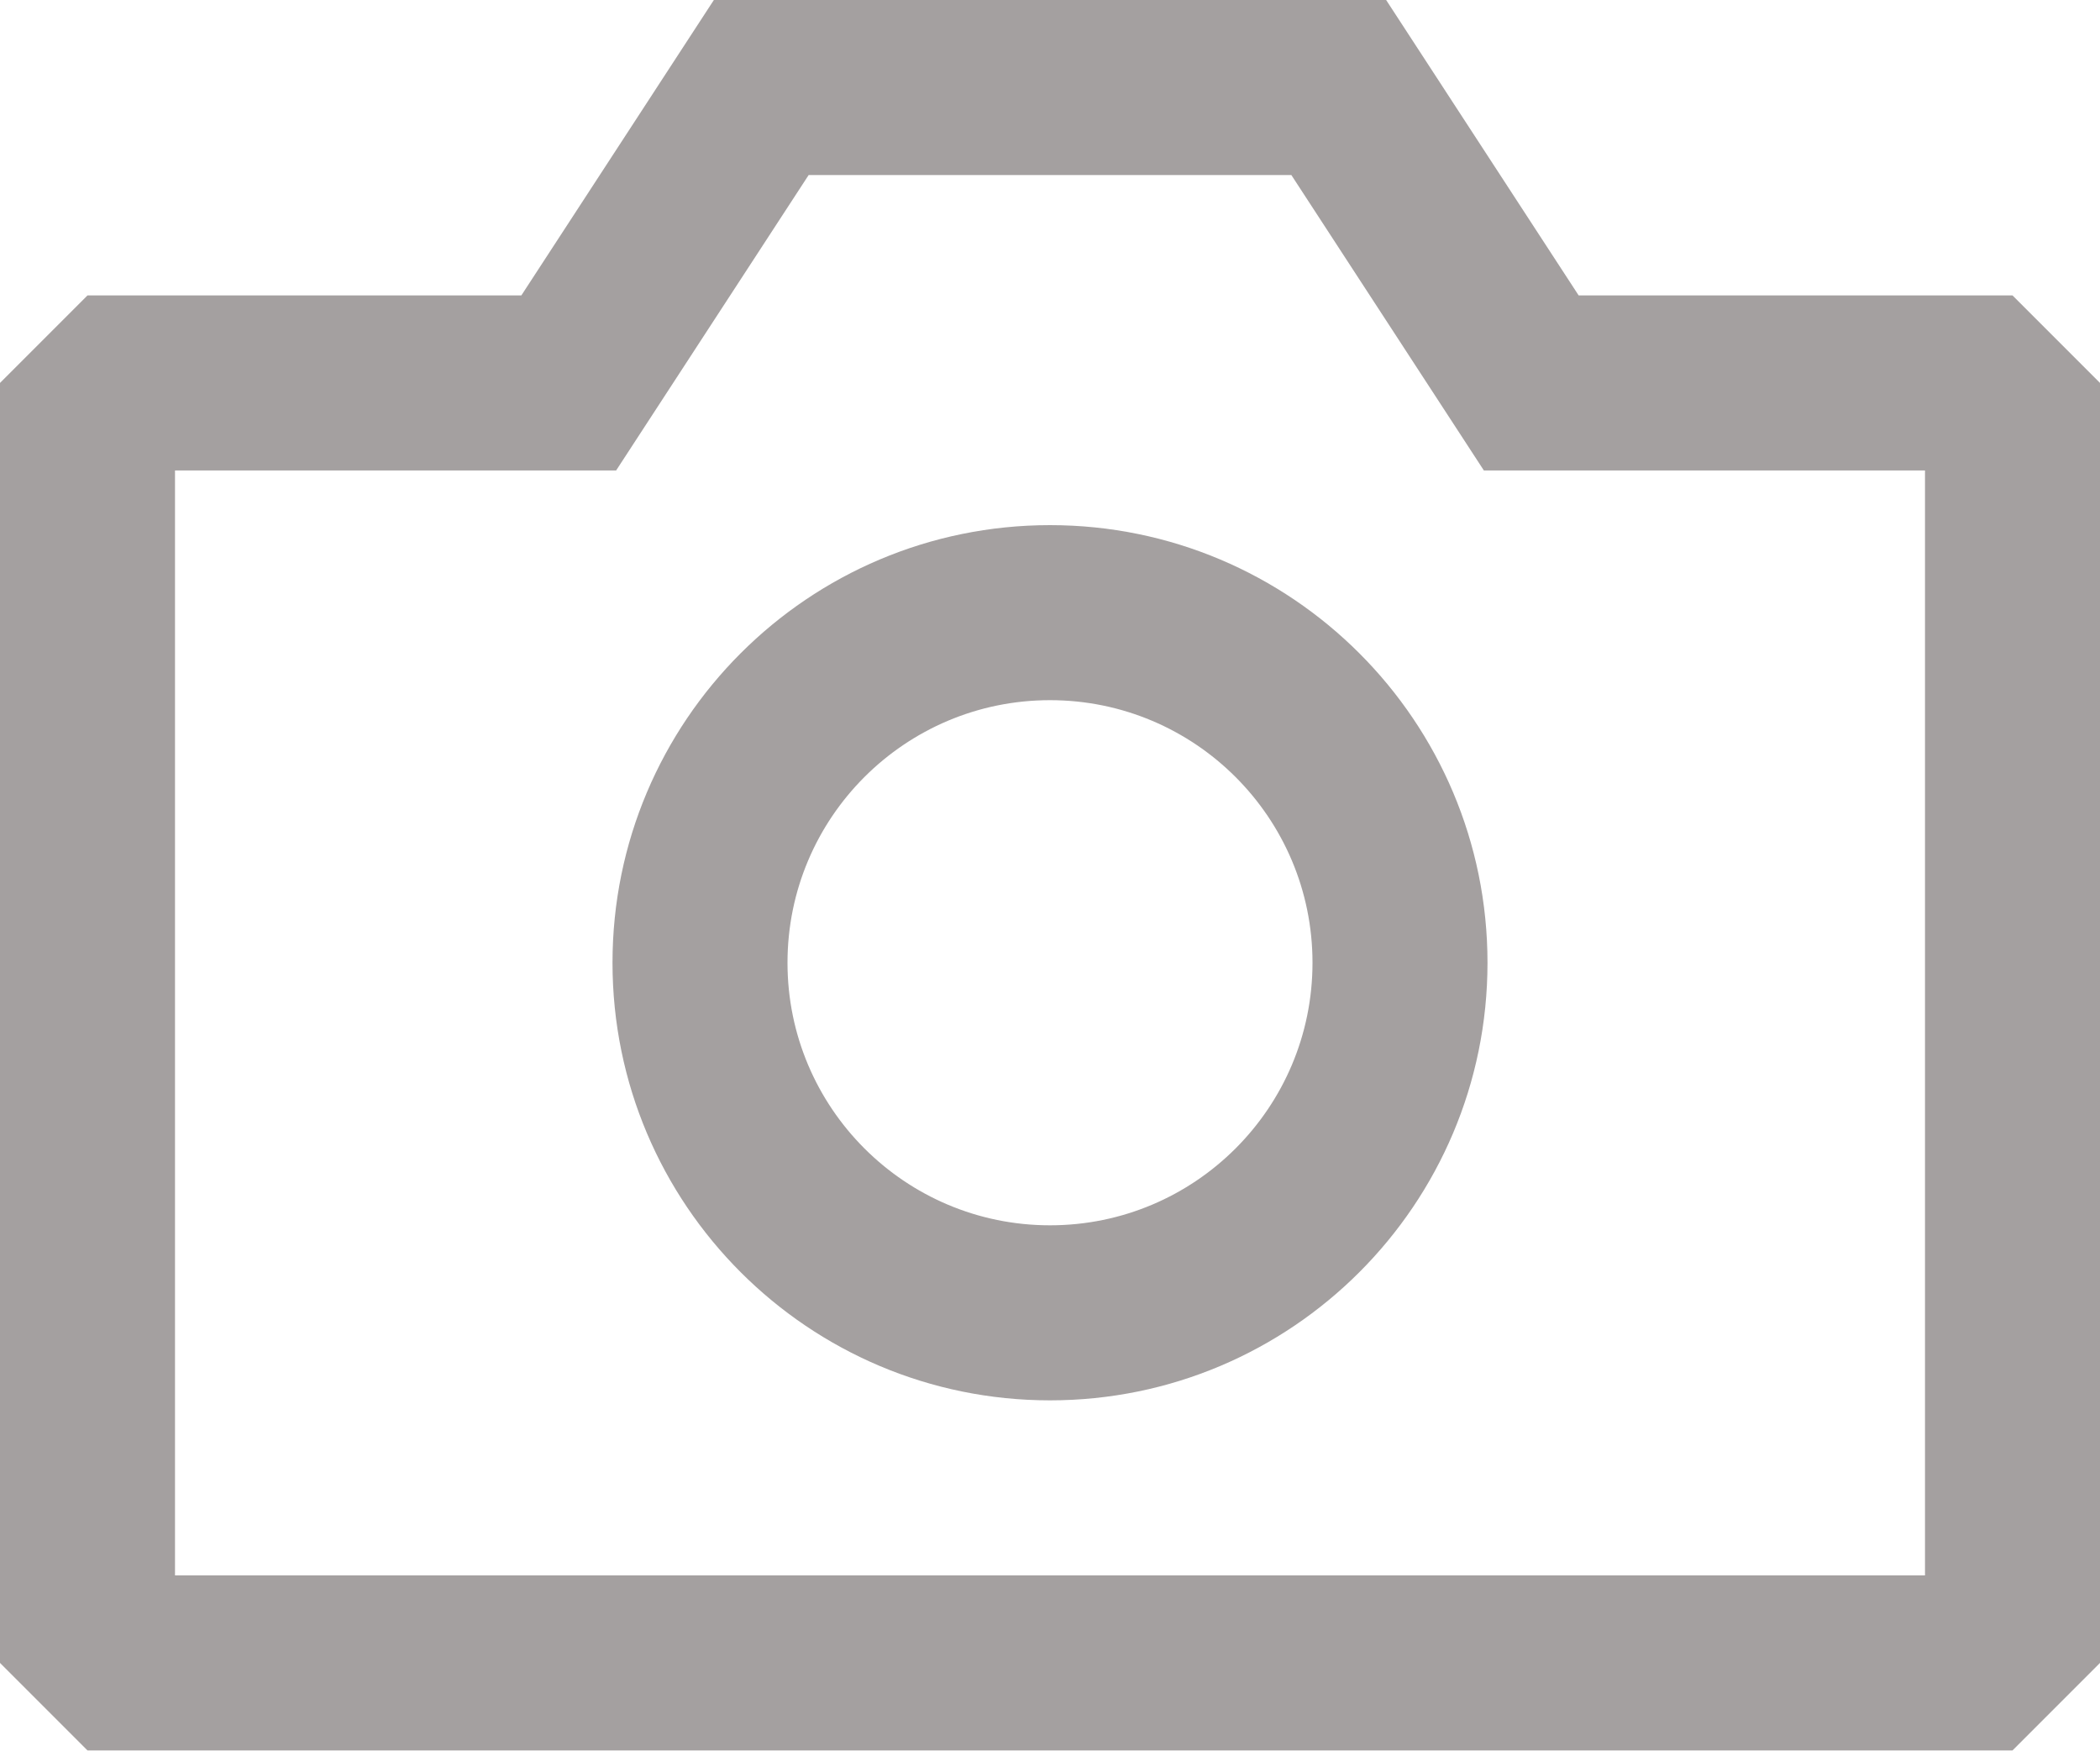
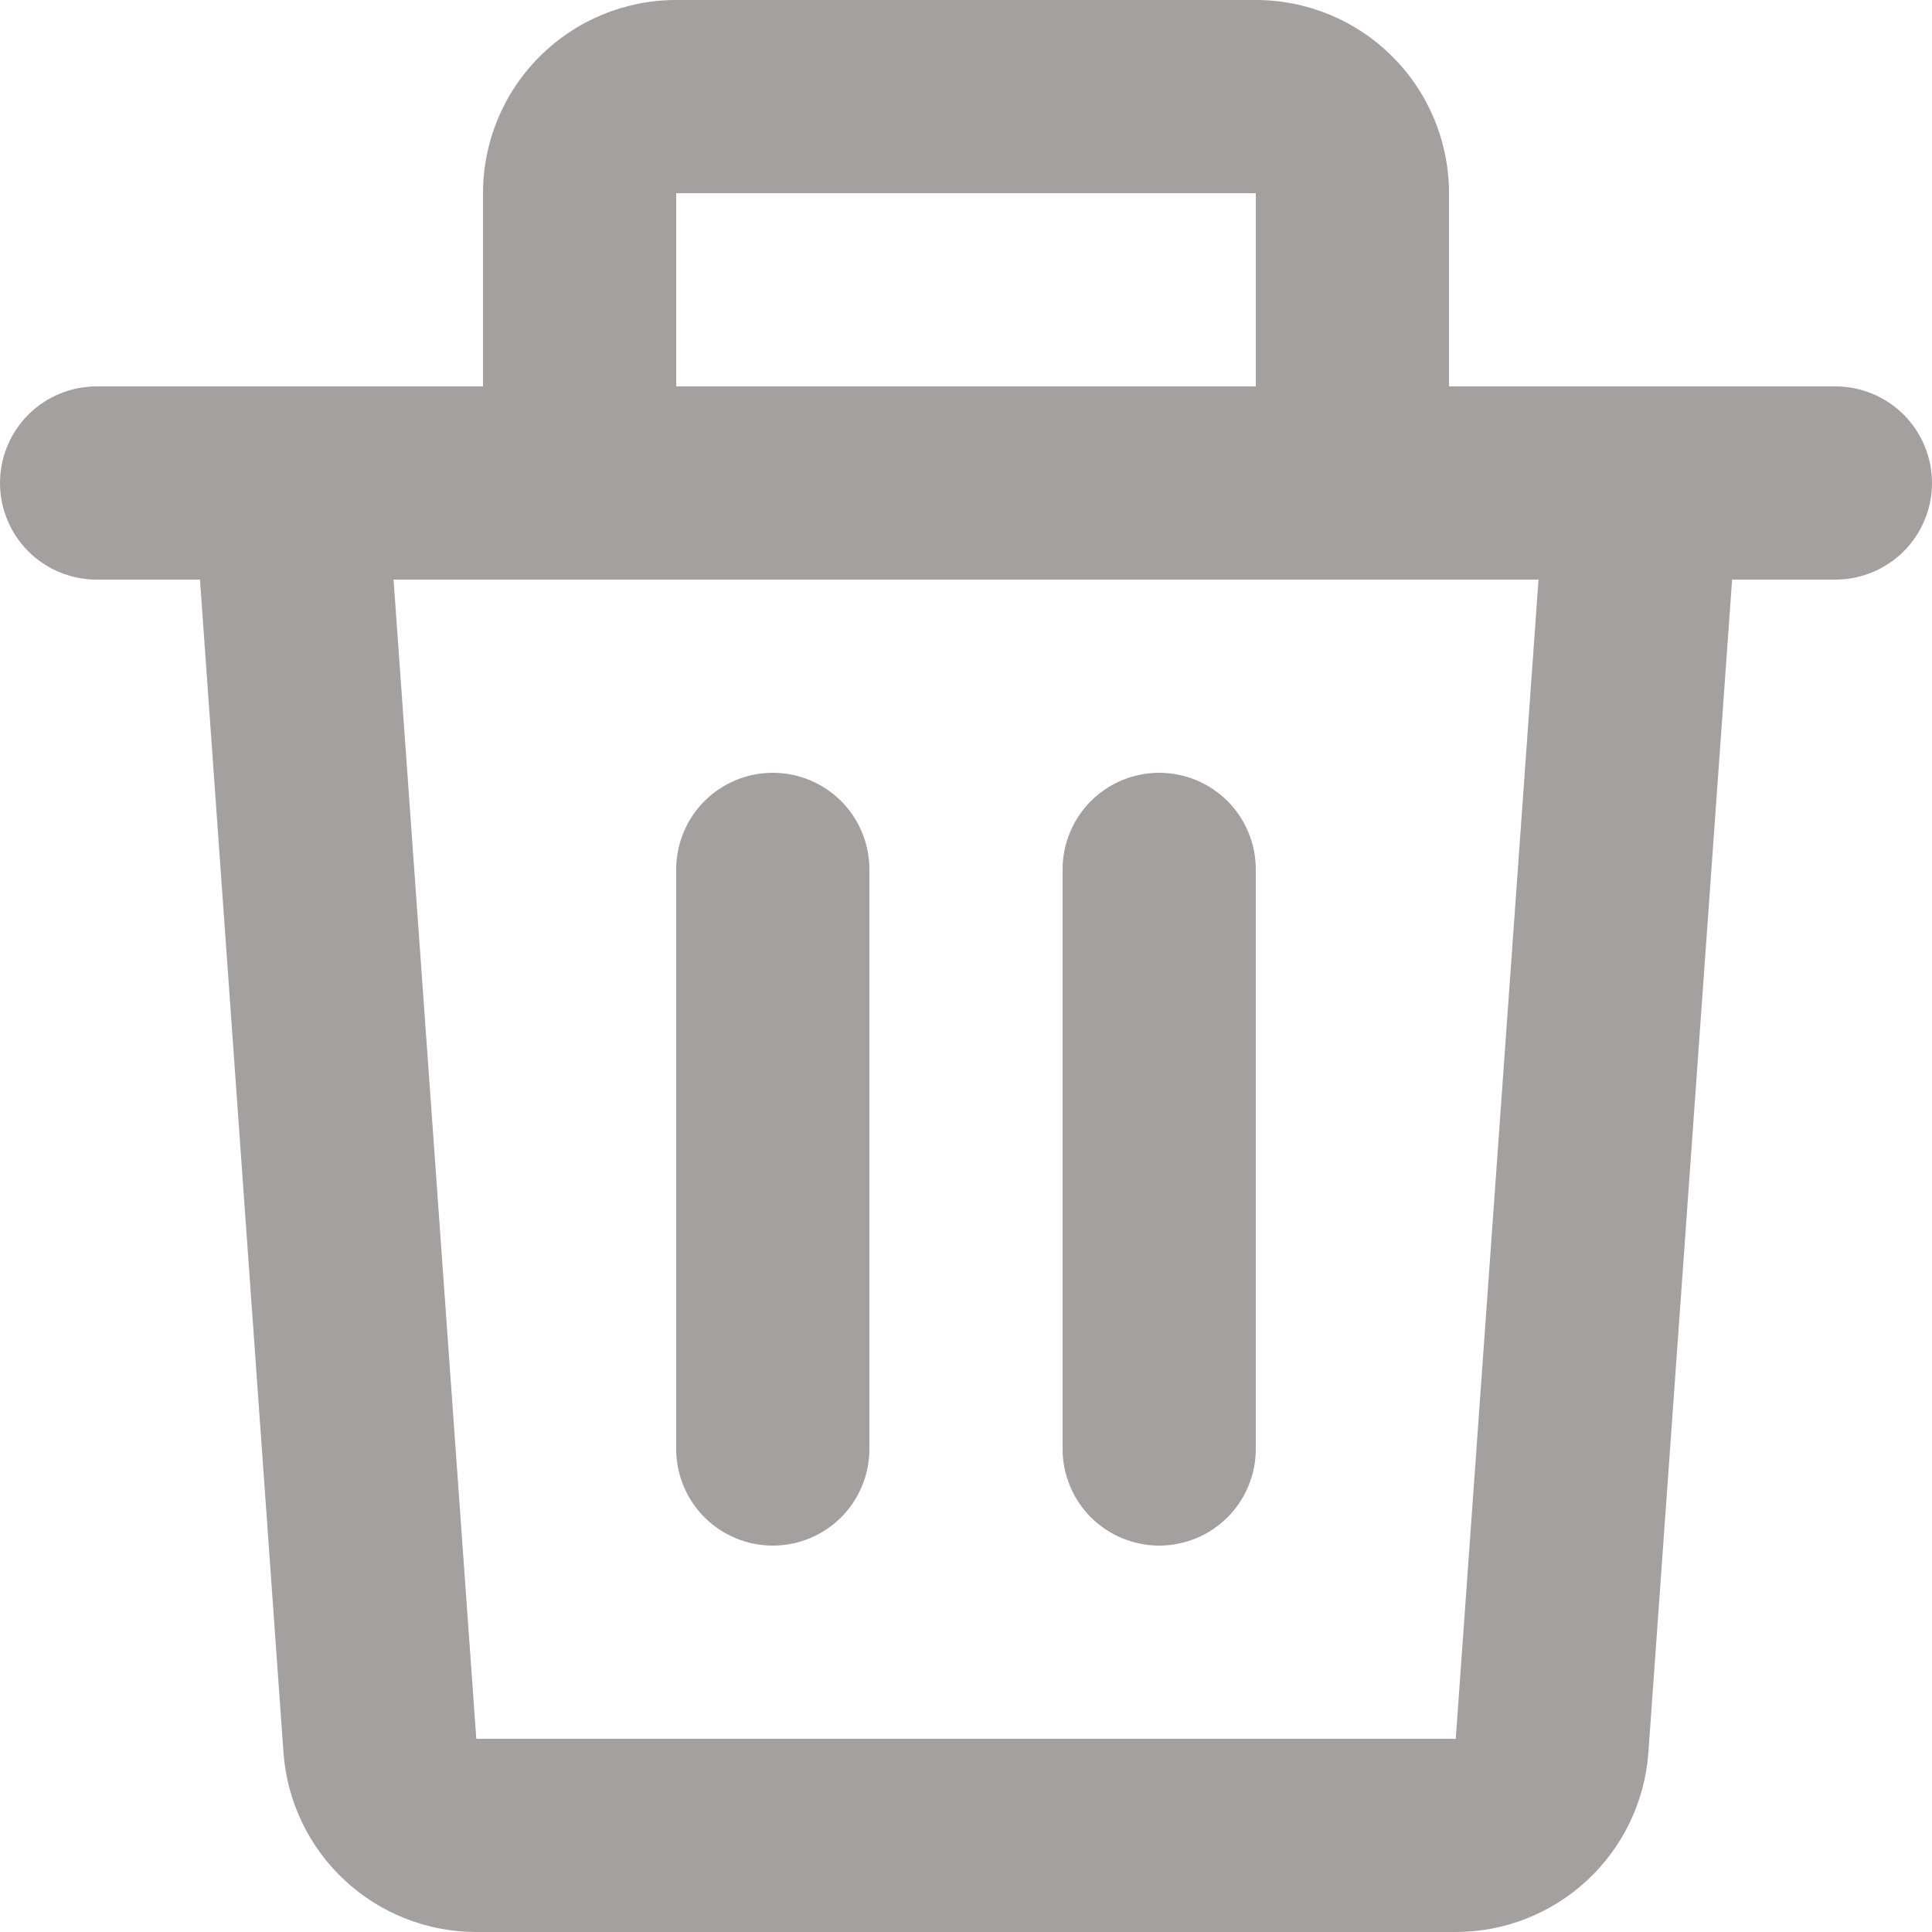
- <svg xmlns="http://www.w3.org/2000/svg" width="30" height="25" viewBox="0 0 30 25" fill="none">
-   <path fill-rule="evenodd" clip-rule="evenodd" d="M19.802 0H10.198L7.448 4.219H1.25L0 5.469V23.75L1.25 25H28.75L30 23.75V5.469L28.75 4.219H22.552L19.802 0ZM8.802 6.719L11.552 2.5H18.448L21.198 6.719H27.5V22.5H2.5V6.719H8.802ZM11.25 13.75C11.25 11.679 12.929 10 15 10C17.071 10 18.75 11.679 18.75 13.75C18.75 15.821 17.071 17.5 15 17.5C12.929 17.5 11.25 15.821 11.25 13.75ZM15 7.5C11.548 7.5 8.75 10.298 8.75 13.75C8.75 17.202 11.548 20 15 20C18.452 20 21.25 17.202 21.25 13.75C21.25 10.298 18.452 7.5 15 7.5Z" fill="#A4A0A0" />
+ <svg xmlns="http://www.w3.org/2000/svg" width="30" height="30" viewBox="0 0 30 30" fill="none">
+   <path d="M7.5 3C7.5 2.204 7.816 1.441 8.379 0.879C8.941 0.316 9.704 0 10.5 0H19.5C20.296 0 21.059 0.316 21.621 0.879C22.184 1.441 22.5 2.204 22.5 3V6H28.5C28.898 6 29.279 6.158 29.561 6.439C29.842 6.721 30 7.102 30 7.5C30 7.898 29.842 8.279 29.561 8.561C29.279 8.842 28.898 9 28.5 9H26.896L25.596 27.213C25.542 27.97 25.203 28.678 24.648 29.195C24.093 29.712 23.362 30 22.604 30H7.395C6.636 30 5.906 29.712 5.35 29.195C4.795 28.678 4.456 27.97 4.402 27.213L3.105 9H1.5C1.102 9 0.721 8.842 0.439 8.561C0.158 8.279 0 7.898 0 7.5C0 7.102 0.158 6.721 0.439 6.439C0.721 6.158 1.102 6 1.5 6H7.5V3ZM10.5 6H19.5V3H10.5V6ZM6.111 9L7.396 27H22.605L23.89 9H6.111ZM12 12C12.398 12 12.779 12.158 13.061 12.439C13.342 12.721 13.5 13.102 13.5 13.5V22.5C13.5 22.898 13.342 23.279 13.061 23.561C12.779 23.842 12.398 24 12 24C11.602 24 11.221 23.842 10.939 23.561C10.658 23.279 10.5 22.898 10.5 22.5V13.5C10.5 13.102 10.658 12.721 10.939 12.439C11.221 12.158 11.602 12 12 12ZM18 12C18.398 12 18.779 12.158 19.061 12.439C19.342 12.721 19.5 13.102 19.5 13.5V22.5C19.5 22.898 19.342 23.279 19.061 23.561C18.779 23.842 18.398 24 18 24C17.602 24 17.221 23.842 16.939 23.561C16.658 23.279 16.5 22.898 16.5 22.5V13.5C16.5 13.102 16.658 12.721 16.939 12.439C17.221 12.158 17.602 12 18 12Z" fill="#A4A0A0" />
</svg>
